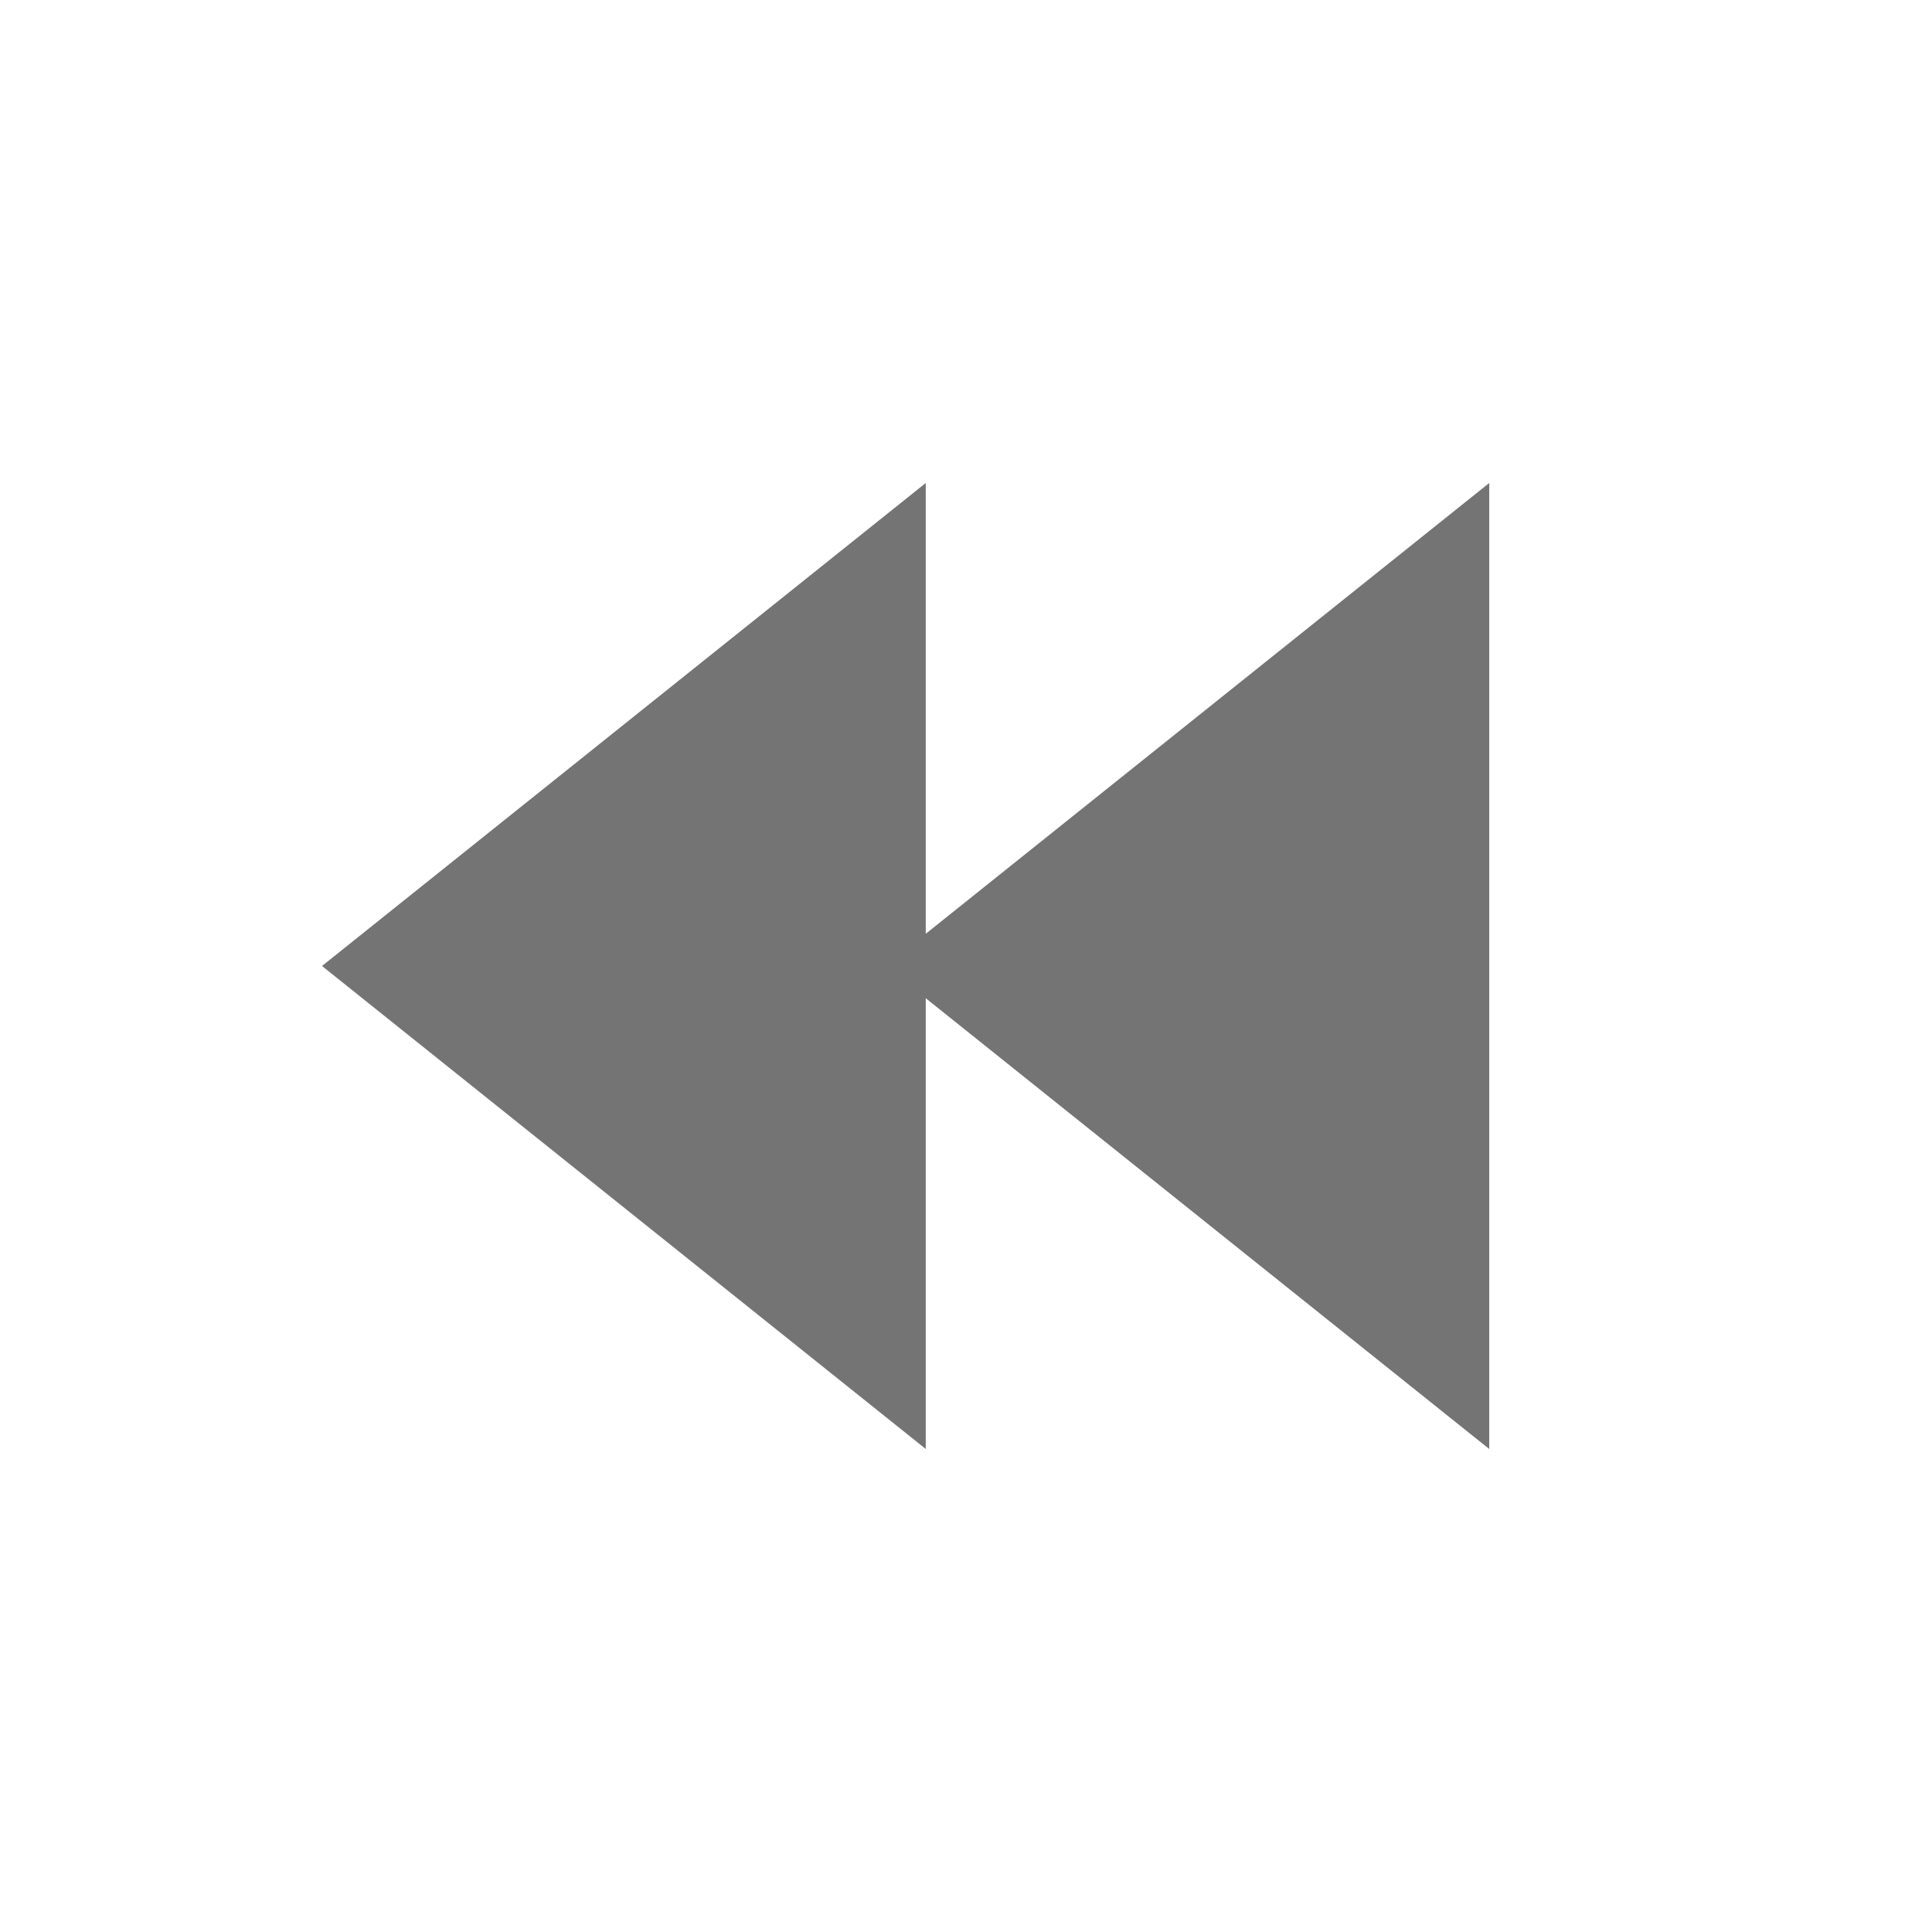
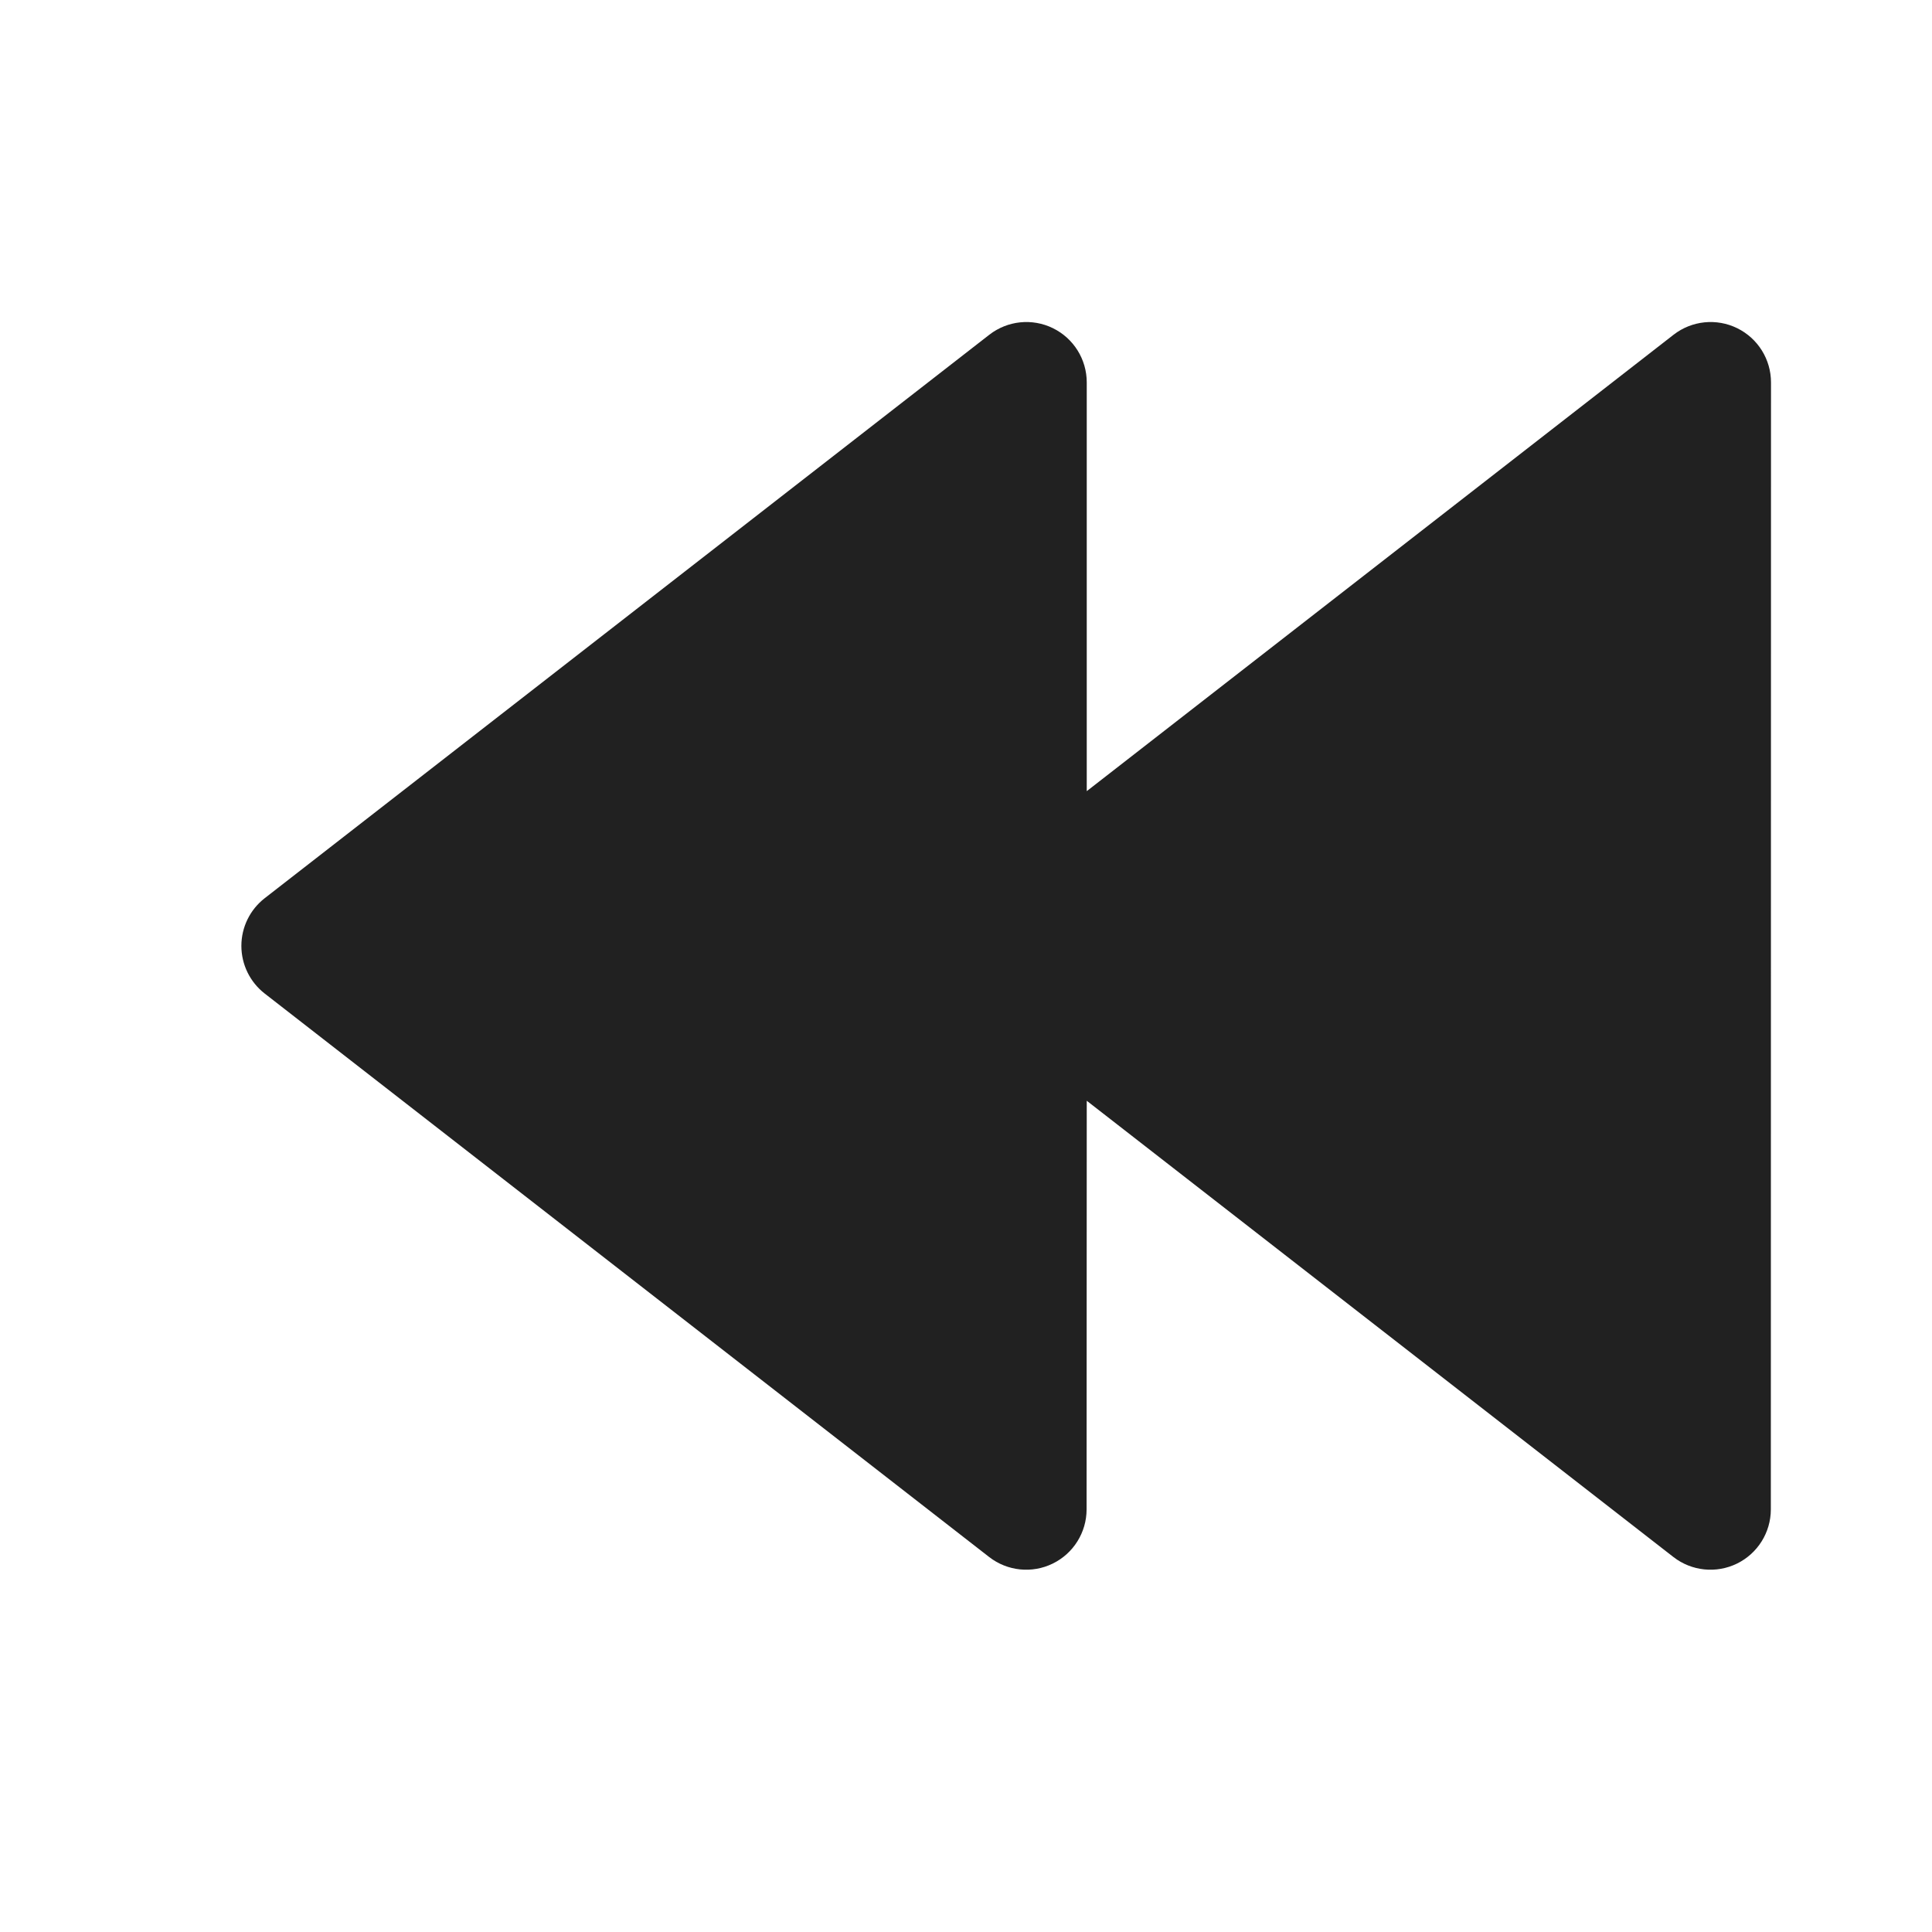
- <svg xmlns="http://www.w3.org/2000/svg" width="48" height="48" viewBox="0 0 48 48" id="svg2" version="1.1">
-   <defs id="defs8" />
-   <g id="layer1" transform="translate(-384,-1004.362)" style="display:inline">
-     <path style="display:inline;opacity:1;fill:#747474;fill-opacity:1;fill-rule:evenodd;stroke:none;stroke-width:1px;stroke-linecap:butt;stroke-linejoin:miter;stroke-opacity:1" d="M 23 12 L 8 24 L 23 36 L 23 24.801 L 37 36 L 37 12 L 23 23.199 L 23 12 z " transform="translate(384,1004.362)" id="path6873" />
-   </g>
+ <svg xmlns="http://www.w3.org/2000/svg" width="24" height="24" fill="none">
+   <path d="M12.288 19.342l-9-7a.75.75 0 0 1 0-1.184l9.002-7a.75.75 0 0 1 1.21.593v5.077l7.29-5.67a.75.75 0 0 1 1.21.593l-.002 14a.75.75 0 0 1-1.21.591L13.5 13.674l-.002 5.077a.75.75 0 0 1-1.21.591z" fill="#212121" />
</svg>
